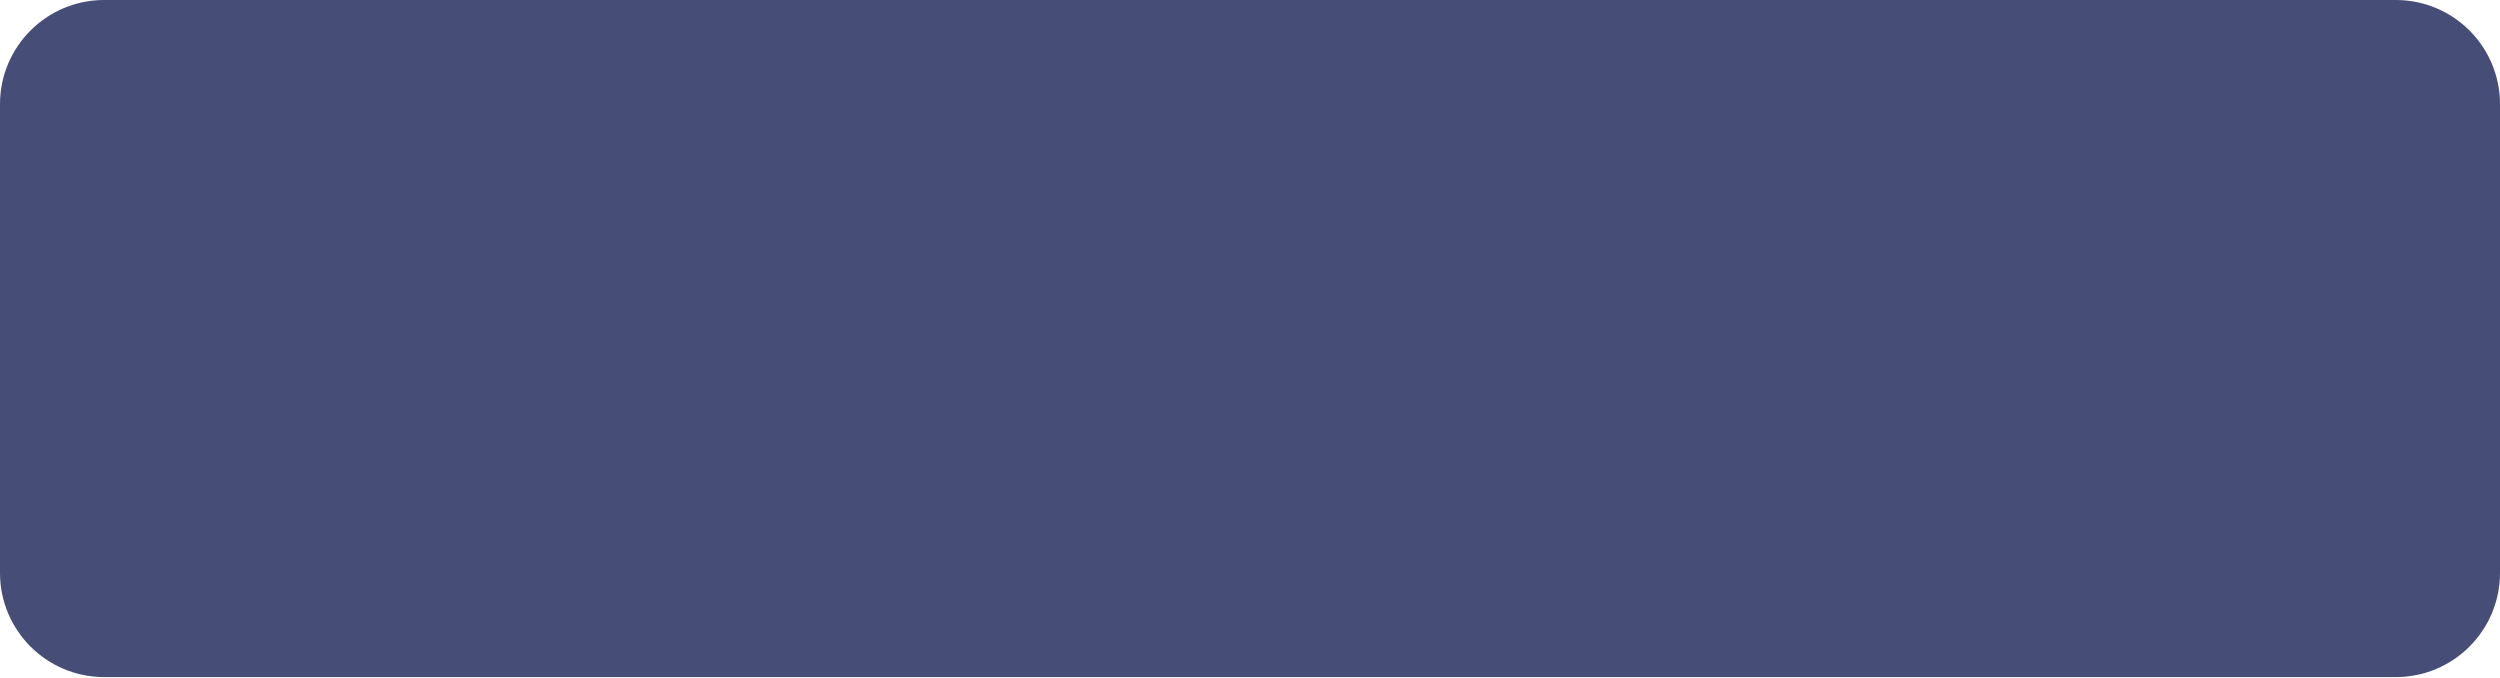
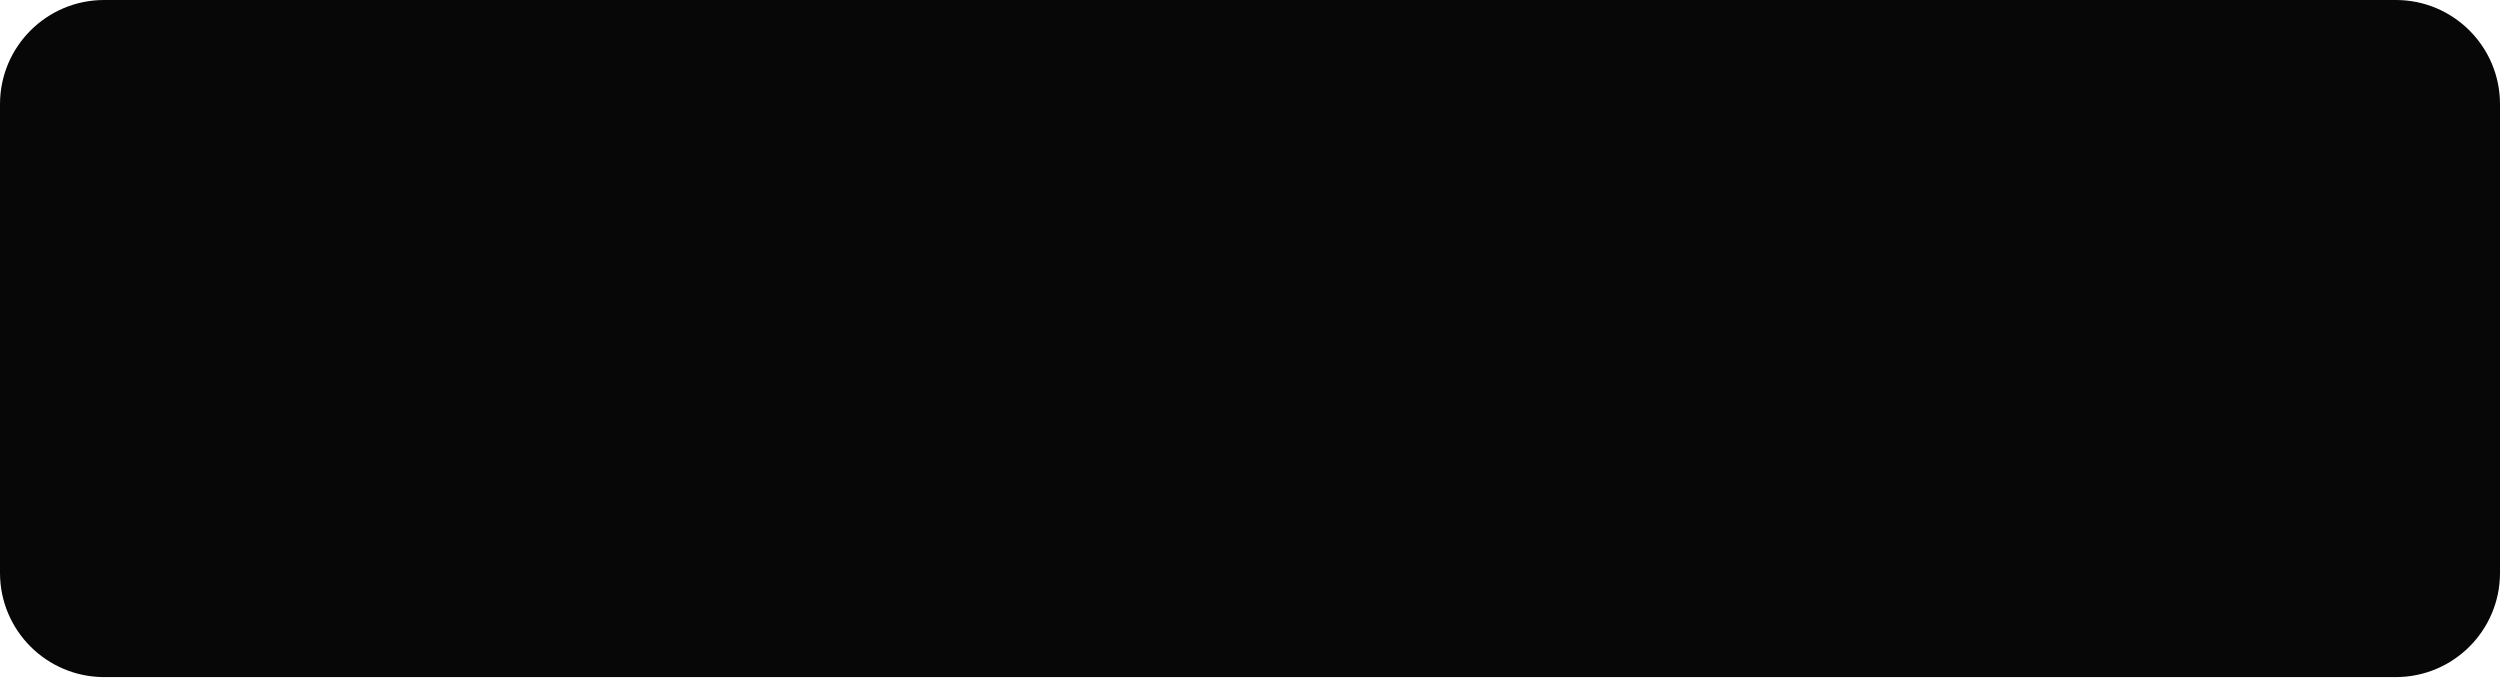
<svg xmlns="http://www.w3.org/2000/svg" id="svg4306" width="48" height="13" version="1.1" style="enable-background:new">
  <defs id="defs29">
    </defs>
  <g id="active-center">
-     <path id="rect4175" width="48" height="13" x="0" y="0" style="opacity:1;fill:#414975;fill-opacity:0.969;fill-rule:nonzero;stroke:none;stroke-width:2;stroke-linecap:round;stroke-linejoin:round;stroke-miterlimit:4;stroke-dasharray:none;stroke-opacity:1" d="m 2,0 h 44 a 2,2 45 0 1 2,2 v 9 a 2,2 135 0 1 -2,2 H 2 A 2,2 45 0 1 0,11 V 2 A 2,2 135 0 1 2,0 Z" />
+     <path id="rect4175" width="48" height="13" x="0" y="0" style="opacity:1;fill:{{palettes.secondary._35.hex}};fill-opacity:0.969;fill-rule:nonzero;stroke:none;stroke-width:2;stroke-linecap:round;stroke-linejoin:round;stroke-miterlimit:4;stroke-dasharray:none;stroke-opacity:1" d="m 2,0 h 44 a 2,2 45 0 1 2,2 v 9 a 2,2 135 0 1 -2,2 H 2 A 2,2 45 0 1 0,11 V 2 A 2,2 135 0 1 2,0 Z" />
  </g>
  <g id="hover-center" transform="translate(-22,-42)">
-     <path id="rect4175-75" width="48" height="13" x="0" y="0" style="opacity:0.9;fill:#414975;fill-opacity:0.969;fill-rule:nonzero;stroke:none;stroke-width:2;stroke-linecap:round;stroke-linejoin:round;stroke-miterlimit:4;stroke-dasharray:none;stroke-opacity:1;enable-background:new" d="m 2,0 h 44 a 2,2 45 0 1 2,2 v 9 a 2,2 135 0 1 -2,2 H 2 A 2,2 45 0 1 0,11 V 2 A 2,2 135 0 1 2,0 Z" transform="translate(74,42)" />
+     <path id="rect4175-75" width="48" height="13" x="0" y="0" style="opacity:0.9;fill:{{palettes.secondary._35.hex}};fill-opacity:0.969;fill-rule:nonzero;stroke:none;stroke-width:2;stroke-linecap:round;stroke-linejoin:round;stroke-miterlimit:4;stroke-dasharray:none;stroke-opacity:1;enable-background:new" d="m 2,0 h 44 a 2,2 45 0 1 2,2 v 9 a 2,2 135 0 1 -2,2 H 2 A 2,2 45 0 1 0,11 V 2 A 2,2 135 0 1 2,0 Z" transform="translate(74,42)" />
    <g id="g5" transform="matrix(1.282297,0,0,1.403544,-23.89486,-13.26352)" style="stroke-width:1.05;enable-background:new">
      <rect style="opacity:1;fill:#d5d5d5;fill-opacity:1;stroke-width:0.525;stroke-linecap:square;stroke-linejoin:round;enable-background:new" id="rect5" width="1.004" height="6.973" x="45.089" y="-99.968" transform="matrix(-0.01388465,0.9999036,-0.9999791,-0.00646801,0,0)" />
    </g>
  </g>
  <g id="pressed-center" transform="translate(-22,-42)">
-     <path id="rect4175-75-6" width="48" height="13" x="0" y="0" style="opacity:0.9;fill:#414975;fill-opacity:0.969;fill-rule:nonzero;stroke:none;stroke-width:2;stroke-linecap:round;stroke-linejoin:round;stroke-miterlimit:4;stroke-dasharray:none;stroke-opacity:1;enable-background:new" d="m 2,0 h 44 a 2,2 45 0 1 2,2 v 9 a 2,2 135 0 1 -2,2 H 2 A 2,2 45 0 1 0,11 V 2 A 2,2 135 0 1 2,0 Z" transform="translate(126.4949,42)" />
+     <path id="rect4175-75-6" width="48" height="13" x="0" y="0" style="opacity:0.9;fill:{{palettes.secondary._35.hex}};fill-opacity:0.969;fill-rule:nonzero;stroke:none;stroke-width:2;stroke-linecap:round;stroke-linejoin:round;stroke-miterlimit:4;stroke-dasharray:none;stroke-opacity:1;enable-background:new" d="m 2,0 h 44 a 2,2 45 0 1 2,2 v 9 a 2,2 135 0 1 -2,2 H 2 A 2,2 45 0 1 0,11 V 2 A 2,2 135 0 1 2,0 Z" transform="translate(126.4949,42)" />
    <g id="g4" transform="matrix(1.282297,0,0,1.403544,28.10514,-13.26352)" style="stroke-width:1.05;enable-background:new">
      <rect style="opacity:1;fill:#d5d5d5;fill-opacity:1;stroke-width:0.525;stroke-linecap:square;stroke-linejoin:round;enable-background:new" id="rect4" width="1.004" height="6.973" x="45.089" y="-99.968" transform="matrix(-0.01388465,0.9999036,-0.9999791,-0.00646801,0,0)" />
    </g>
  </g>
  <g id="inactive-center" transform="translate(48.41406,-43)" style="opacity:0.3">
    <path id="rect4175-75-6-0" width="48" height="13" x="0" y="0" style="opacity:0.9;fill:#767676;fill-opacity:1;fill-rule:nonzero;stroke:none;stroke-width:2;stroke-linecap:round;stroke-linejoin:round;stroke-miterlimit:4;stroke-dasharray:none;stroke-opacity:1;enable-background:new" d="m 2,0 h 44 a 2,2 45 0 1 2,2 v 9 a 2,2 135 0 1 -2,2 H 2 A 2,2 45 0 1 0,11 V 2 A 2,2 135 0 1 2,0 Z" transform="translate(55.33594,23)" />
  </g>
  <g style="opacity:0.3" transform="translate(27,-58)" id="deactivated-center">
    <path id="rect4175-75-6-0-6" width="48" height="13" x="0" y="0" style="opacity:0.9;fill:#767676;fill-opacity:1;fill-rule:nonzero;stroke:none;stroke-width:2;stroke-linecap:round;stroke-linejoin:round;stroke-miterlimit:4;stroke-dasharray:none;stroke-opacity:1;enable-background:new" d="m 2,0 h 44 a 2,2 45 0 1 2,2 v 9 a 2,2 135 0 1 -2,2 H 2 A 2,2 45 0 1 0,11 V 2 A 2,2 135 0 1 2,0 Z" transform="translate(24,38)" />
  </g>
</svg>
